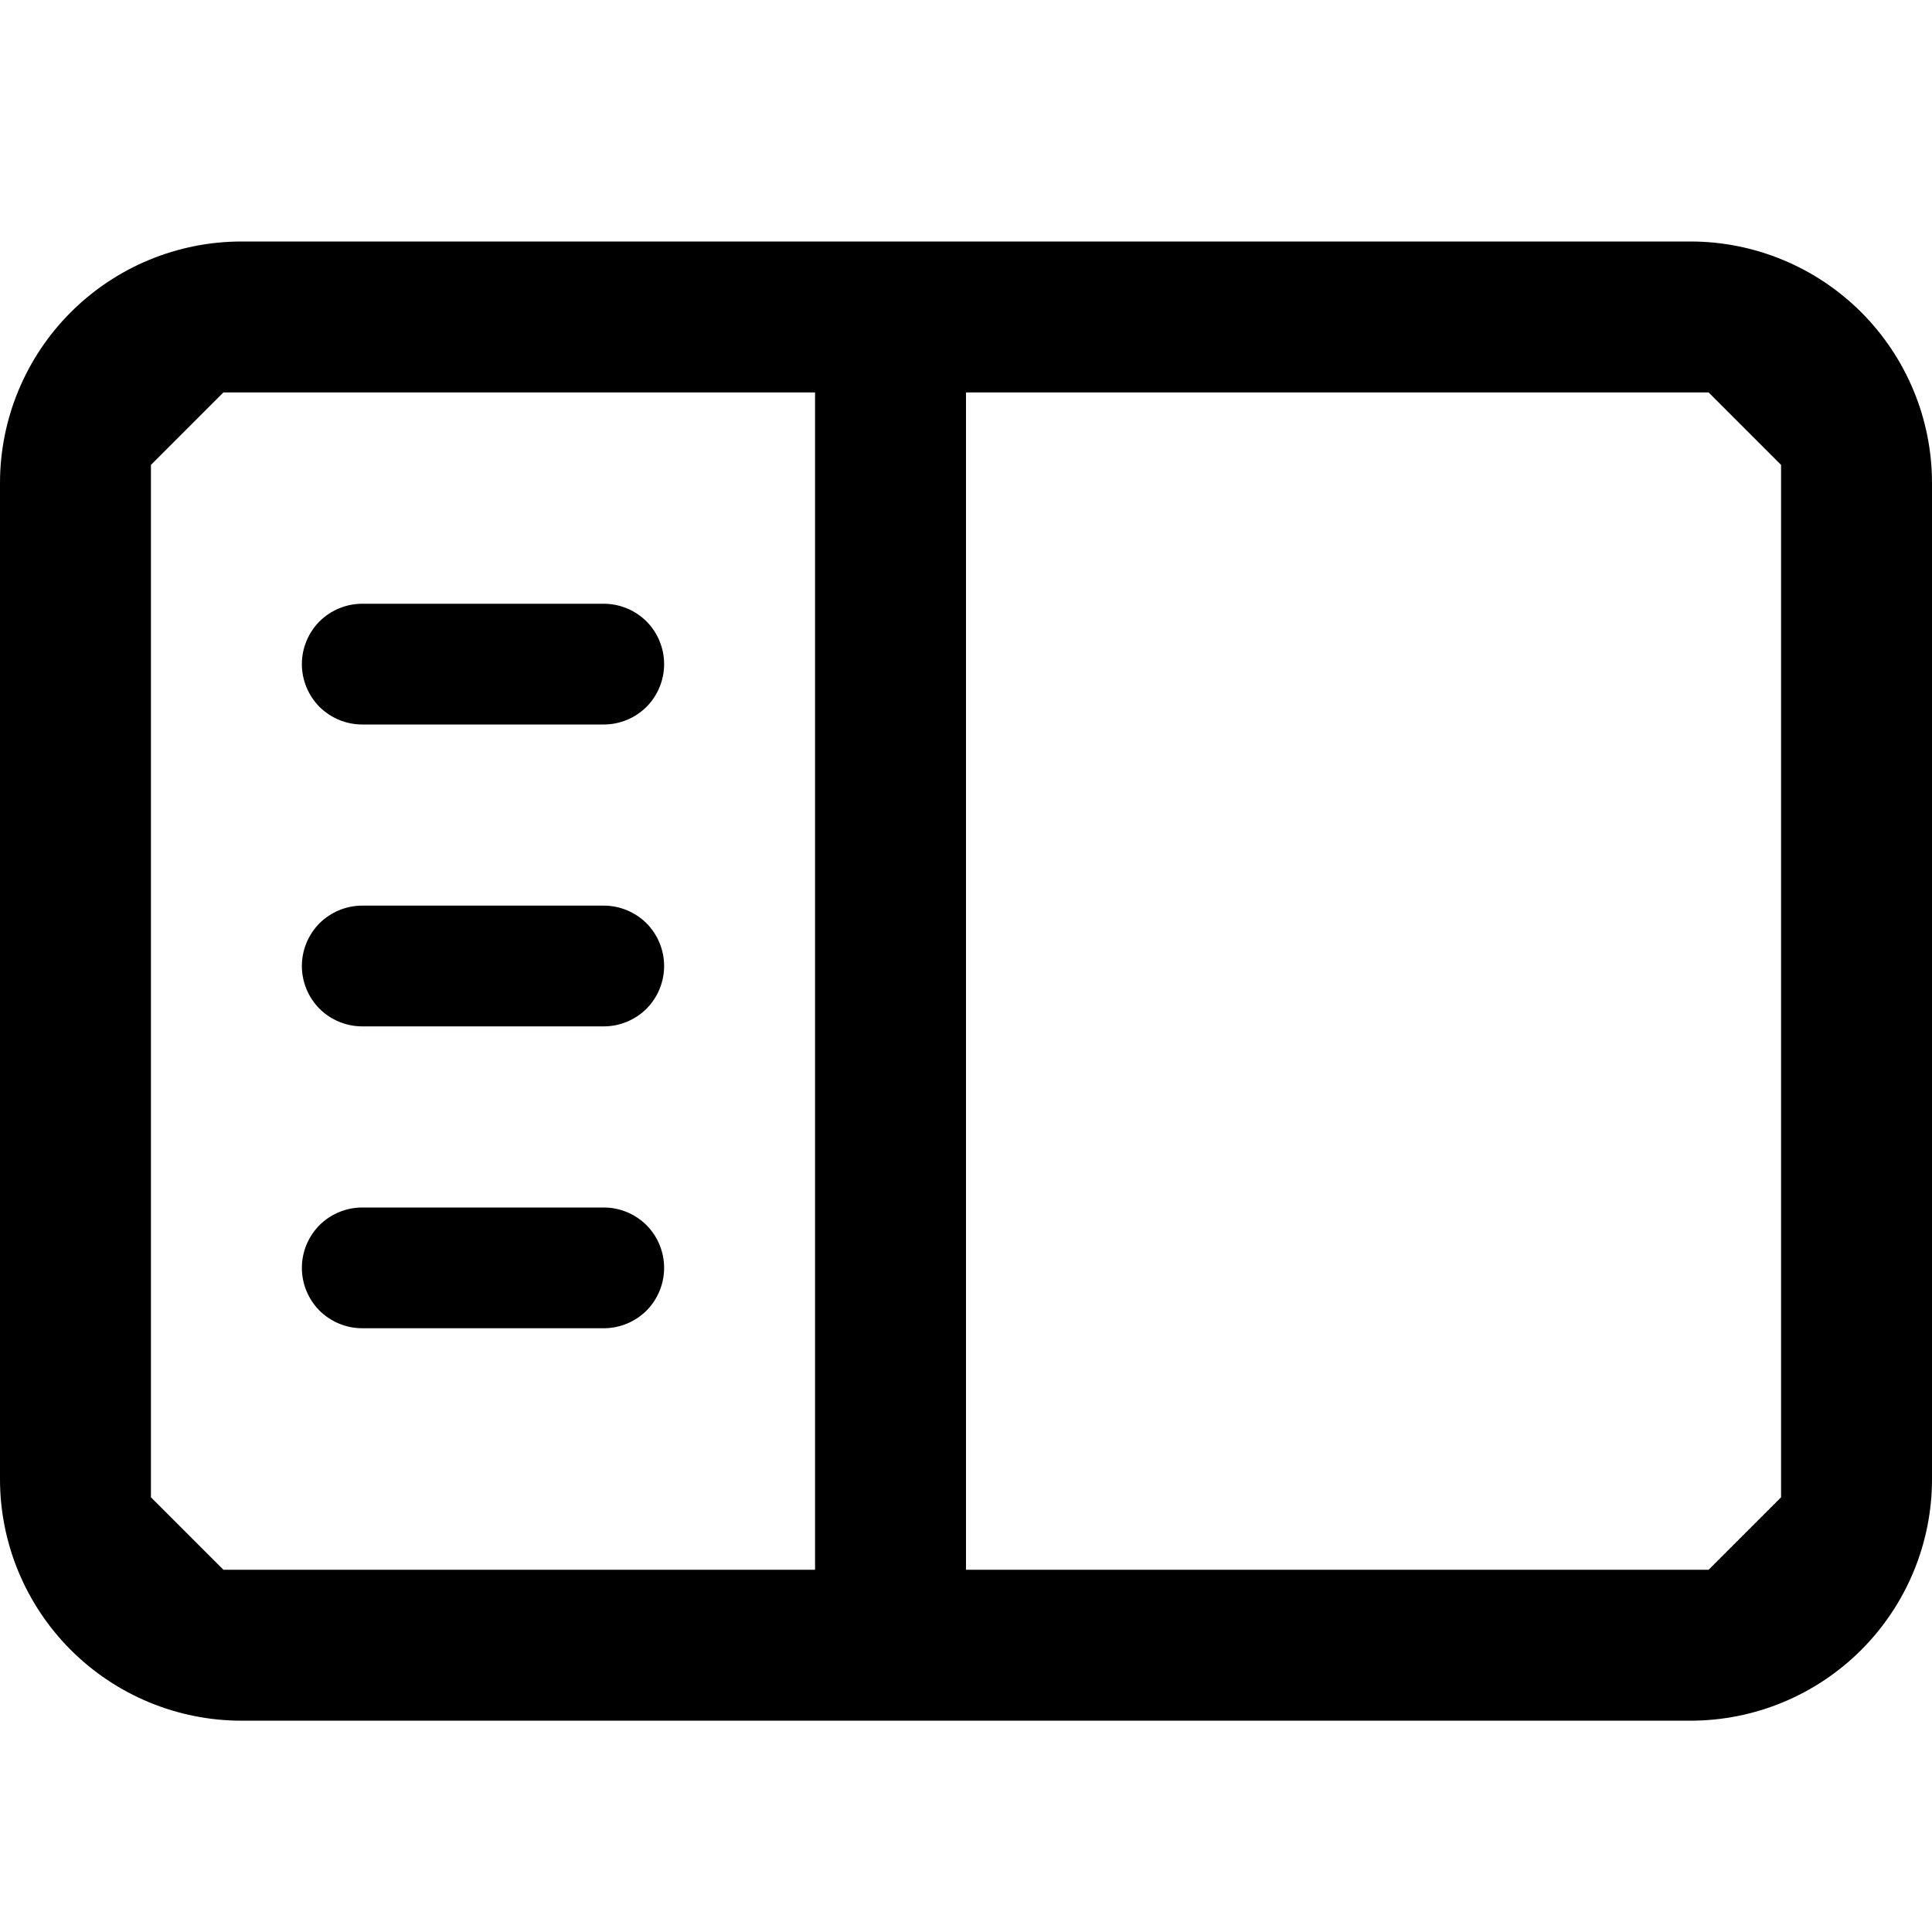
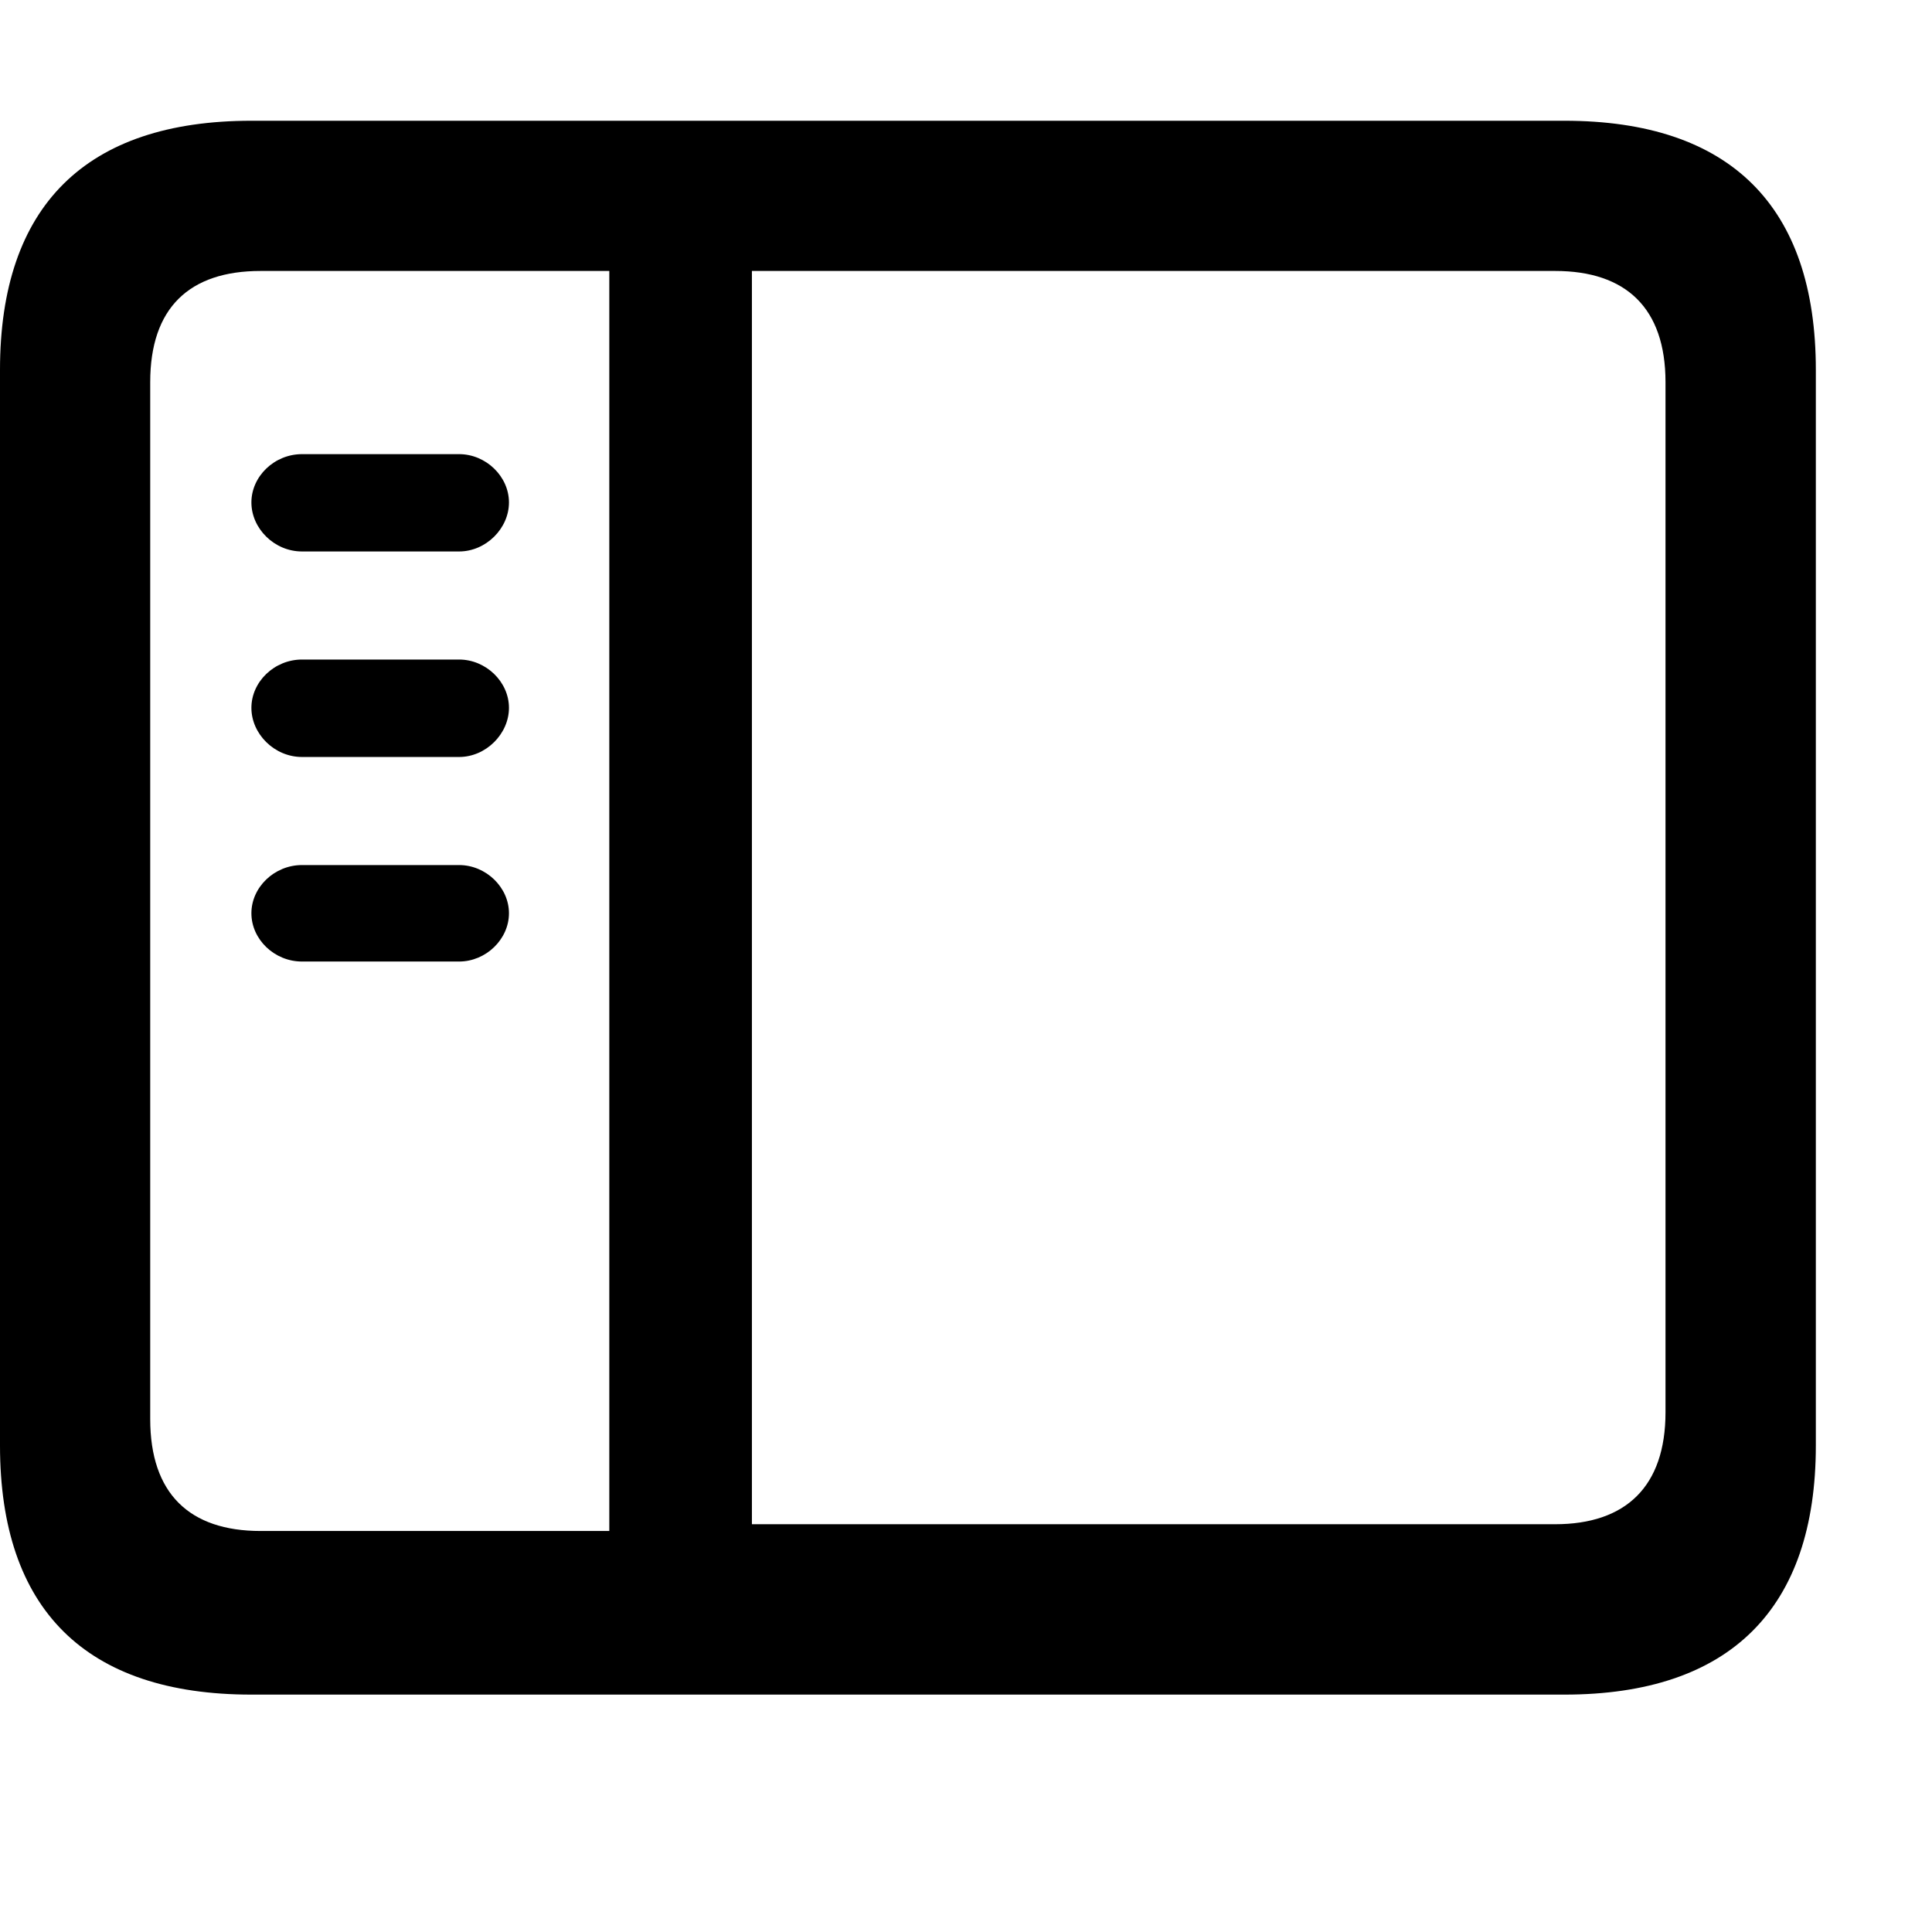
- <svg xmlns="http://www.w3.org/2000/svg" width="16" height="16" viewBox="0 0 16 16" fill="none">
-   <path fill-rule="evenodd" d="M16 4V12.25C16 12.78 15.789 13.289 15.414 13.664C15.039 14.039 14.53 14.25 14 14.25H2C1.47 14.25 0.961 14.039 0.586 13.664C0.211 13.289 0 12.78 0 12.25V4C0 3.47 0.211 2.961 0.586 2.586C0.961 2.211 1.47 2 2 2H14C14.53 2 15.039 2.211 15.414 2.586C15.789 2.961 16 3.47 16 4ZM1.25 3.85V12.4L1.85 13H6.75V3.25H1.85L1.25 3.85ZM14.15 13H8V3.25H14.15L14.75 3.85V12.4L14.15 13ZM5.354 10.146C5.447 10.24 5.5 10.367 5.5 10.5C5.5 10.633 5.447 10.76 5.354 10.854C5.26 10.947 5.133 11 5 11H3C2.867 11 2.74 10.947 2.646 10.854C2.553 10.76 2.5 10.633 2.5 10.5C2.5 10.367 2.553 10.24 2.646 10.146C2.74 10.053 2.867 10 3 10H5C5.133 10 5.26 10.053 5.354 10.146ZM5.5 8C5.5 7.867 5.447 7.74 5.354 7.646C5.26 7.553 5.133 7.5 5 7.5H3C2.867 7.5 2.74 7.553 2.646 7.646C2.553 7.74 2.5 7.867 2.5 8C2.5 8.133 2.553 8.26 2.646 8.354C2.74 8.447 2.867 8.5 3 8.5H5C5.133 8.5 5.26 8.447 5.354 8.354C5.447 8.26 5.5 8.133 5.5 8ZM5.354 5.146C5.447 5.24 5.5 5.367 5.5 5.5C5.5 5.633 5.447 5.76 5.354 5.854C5.26 5.947 5.133 6 5 6H3C2.867 6 2.74 5.947 2.646 5.854C2.553 5.76 2.5 5.633 2.5 5.5C2.5 5.367 2.553 5.24 2.646 5.146C2.74 5.053 2.867 5 3 5H5C5.133 5 5.26 5.053 5.354 5.146Z" fill="black" />
+ <svg xmlns="http://www.w3.org/2000/svg" width="16px" height="16px" viewBox="0 0 16 16" version="1.1">
+   <g id="toolbarButton-sidebarToggle" stroke="none" stroke-width="1" fill="none" fill-rule="evenodd">
+     <g id="􀏚" transform="translate(0, 1)" fill="#000000" fill-rule="nonzero">
+       <path d="M2.082,13.034 L12.956,13.034 C14.327,13.034 15.038,12.323 15.038,10.971 L15.038,2.063 C15.038,0.705 14.327,0 12.956,0 L2.082,0 C0.711,0 0,0.705 0,2.063 L0,10.971 C0,12.33 0.711,13.034 2.082,13.034 Z M2.158,11.679 C1.568,11.679 1.244,11.368 1.244,10.752 L1.244,2.165 C1.244,1.549 1.568,1.244 2.158,1.244 L5.046,1.244 L5.046,11.679 L2.158,11.679 Z M12.879,1.244 C13.463,1.244 13.793,1.549 13.793,2.165 L13.793,10.696 C13.793,11.312 13.463,11.623 12.879,11.623 L6.227,11.623 L6.227,1.244 L12.879,1.244 Z M3.802,3.567 C4.024,3.567 4.215,3.377 4.215,3.161 C4.215,2.945 4.024,2.761 3.802,2.761 L2.501,2.761 C2.272,2.761 2.082,2.945 2.082,3.161 C2.082,3.377 2.272,3.567 2.501,3.567 L3.802,3.567 Z M3.802,5.269 C4.024,5.269 4.215,5.078 4.215,4.862 C4.215,4.646 4.024,4.462 3.802,4.462 L2.501,4.462 C2.272,4.462 2.082,4.646 2.082,4.862 C2.082,5.078 2.272,5.269 2.501,5.269 L3.802,5.269 Z M3.802,6.963 C4.024,6.963 4.215,6.779 4.215,6.563 C4.215,6.348 4.024,6.164 3.802,6.164 L2.501,6.164 C2.272,6.164 2.082,6.348 2.082,6.563 C2.082,6.779 2.272,6.963 2.501,6.963 L3.802,6.963 Z" id="Shape" />
+     </g>
+   </g>
</svg>
